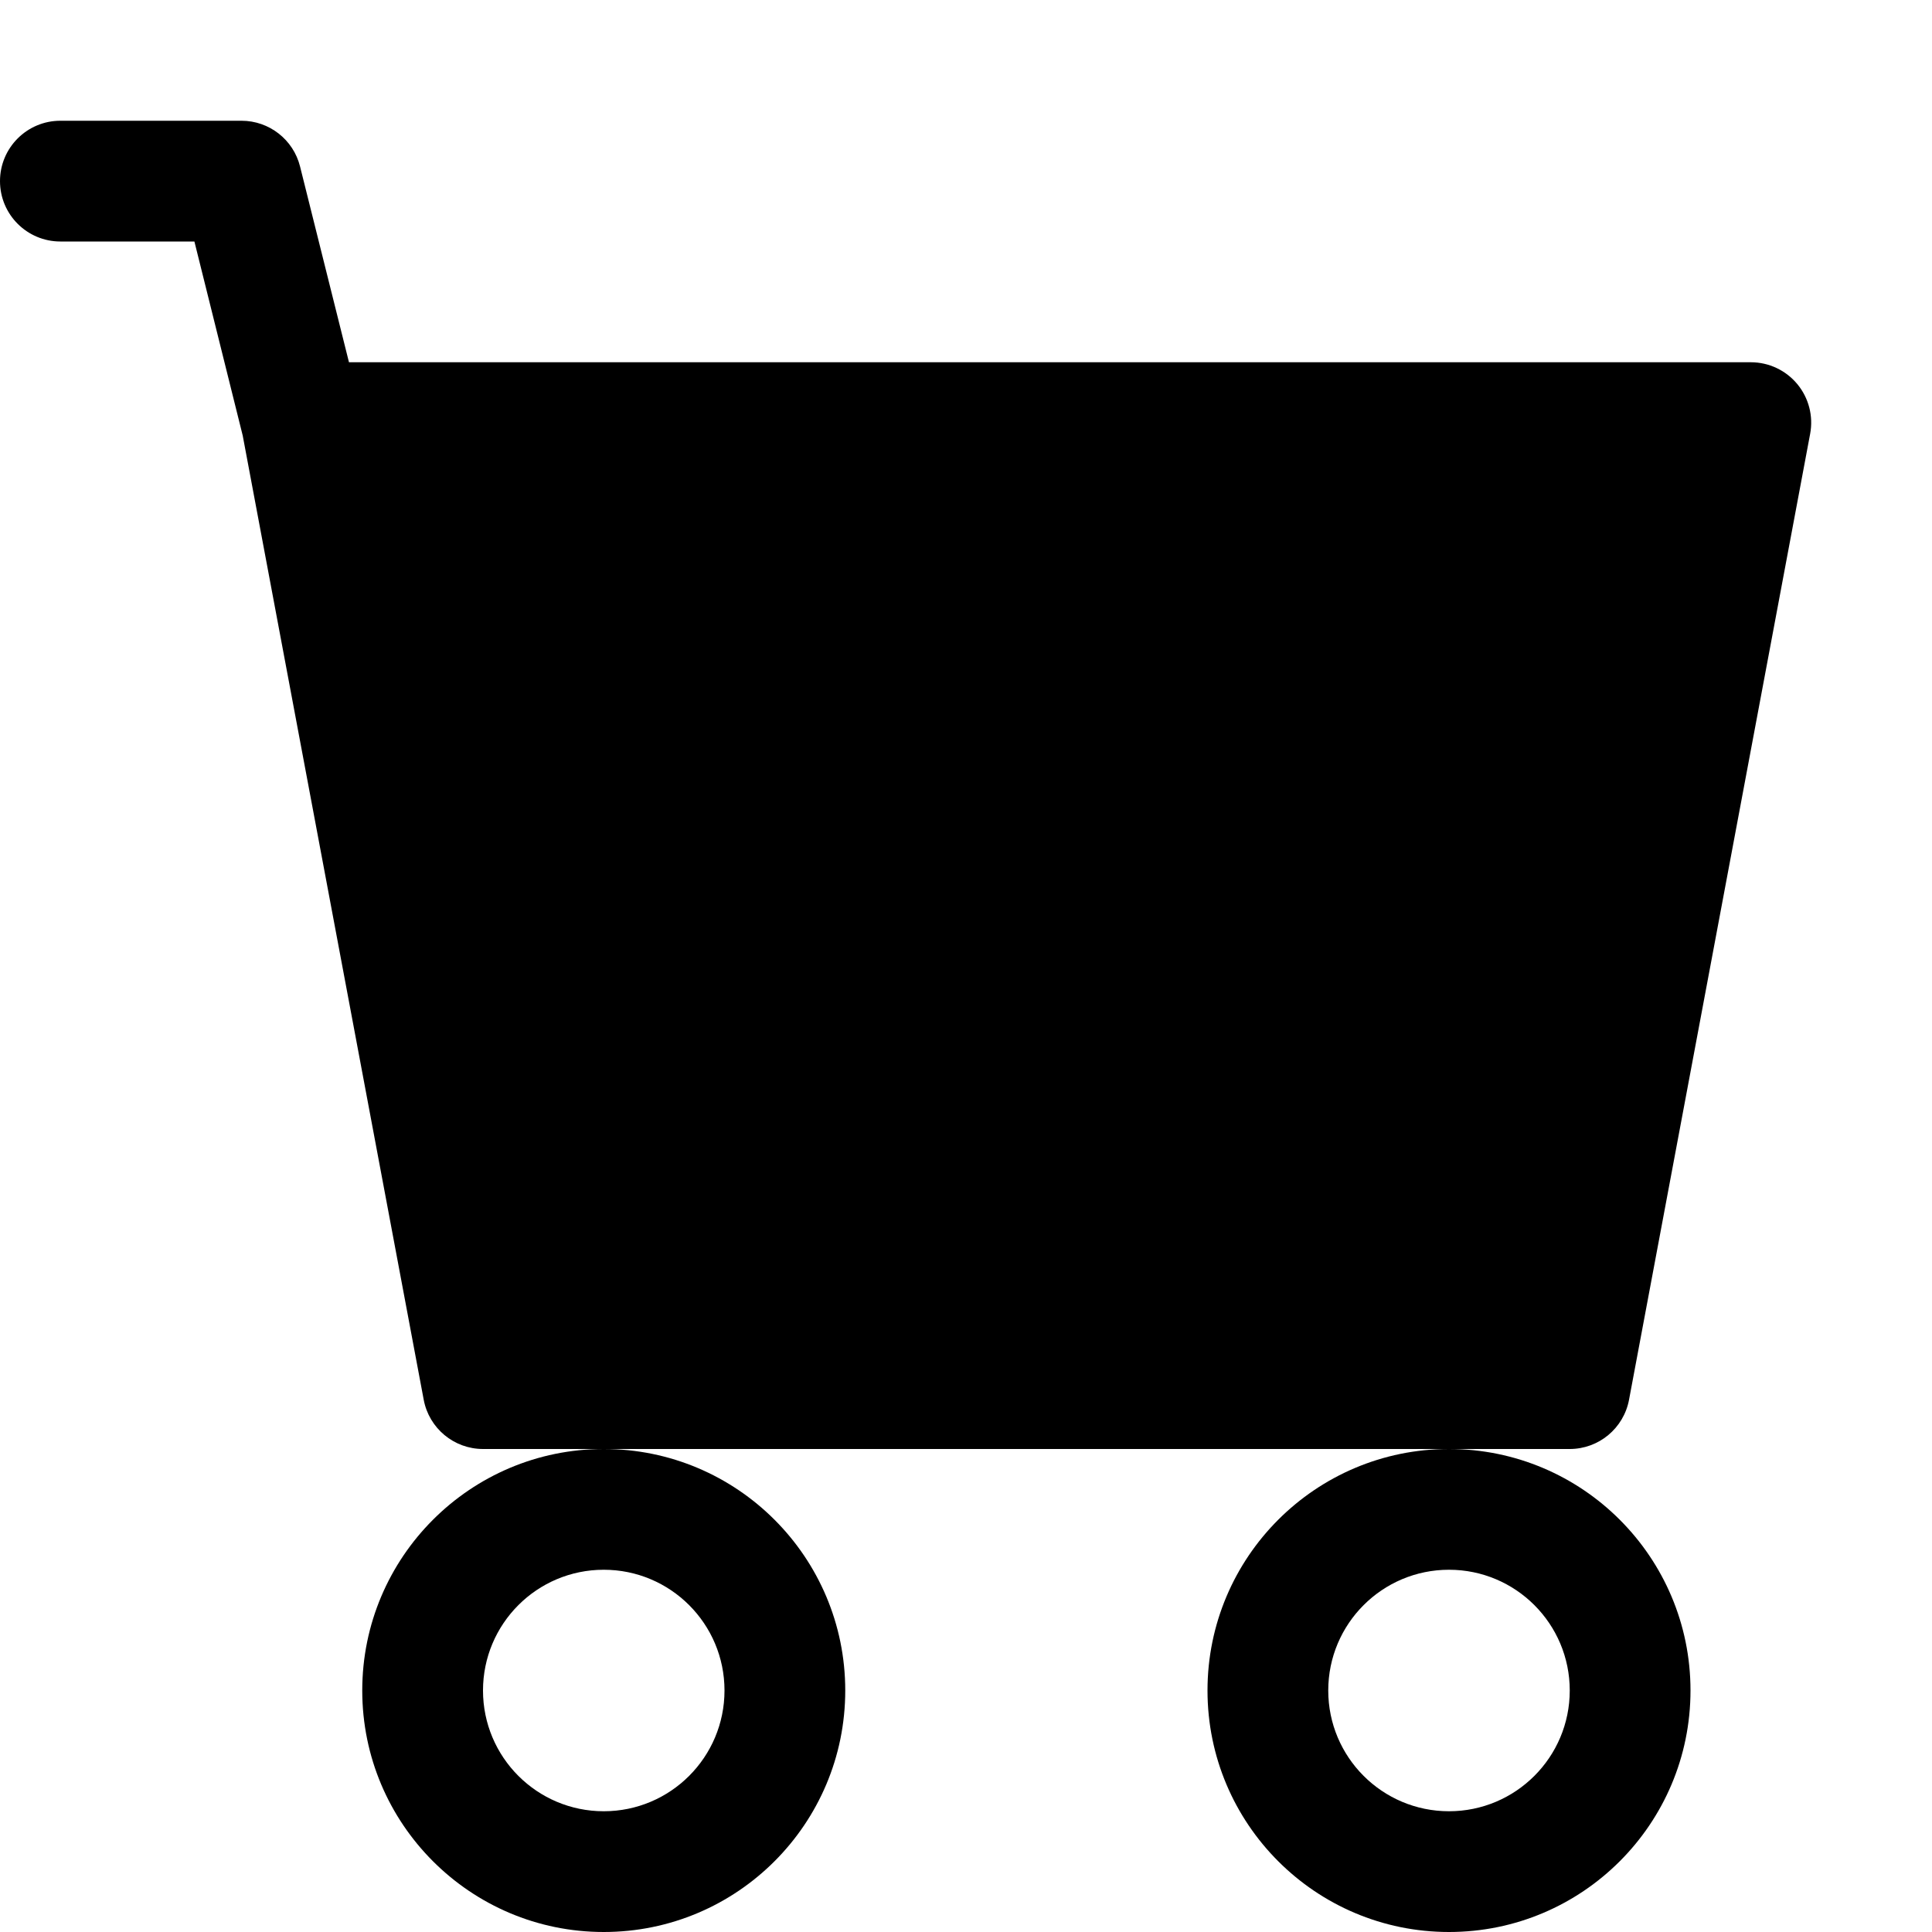
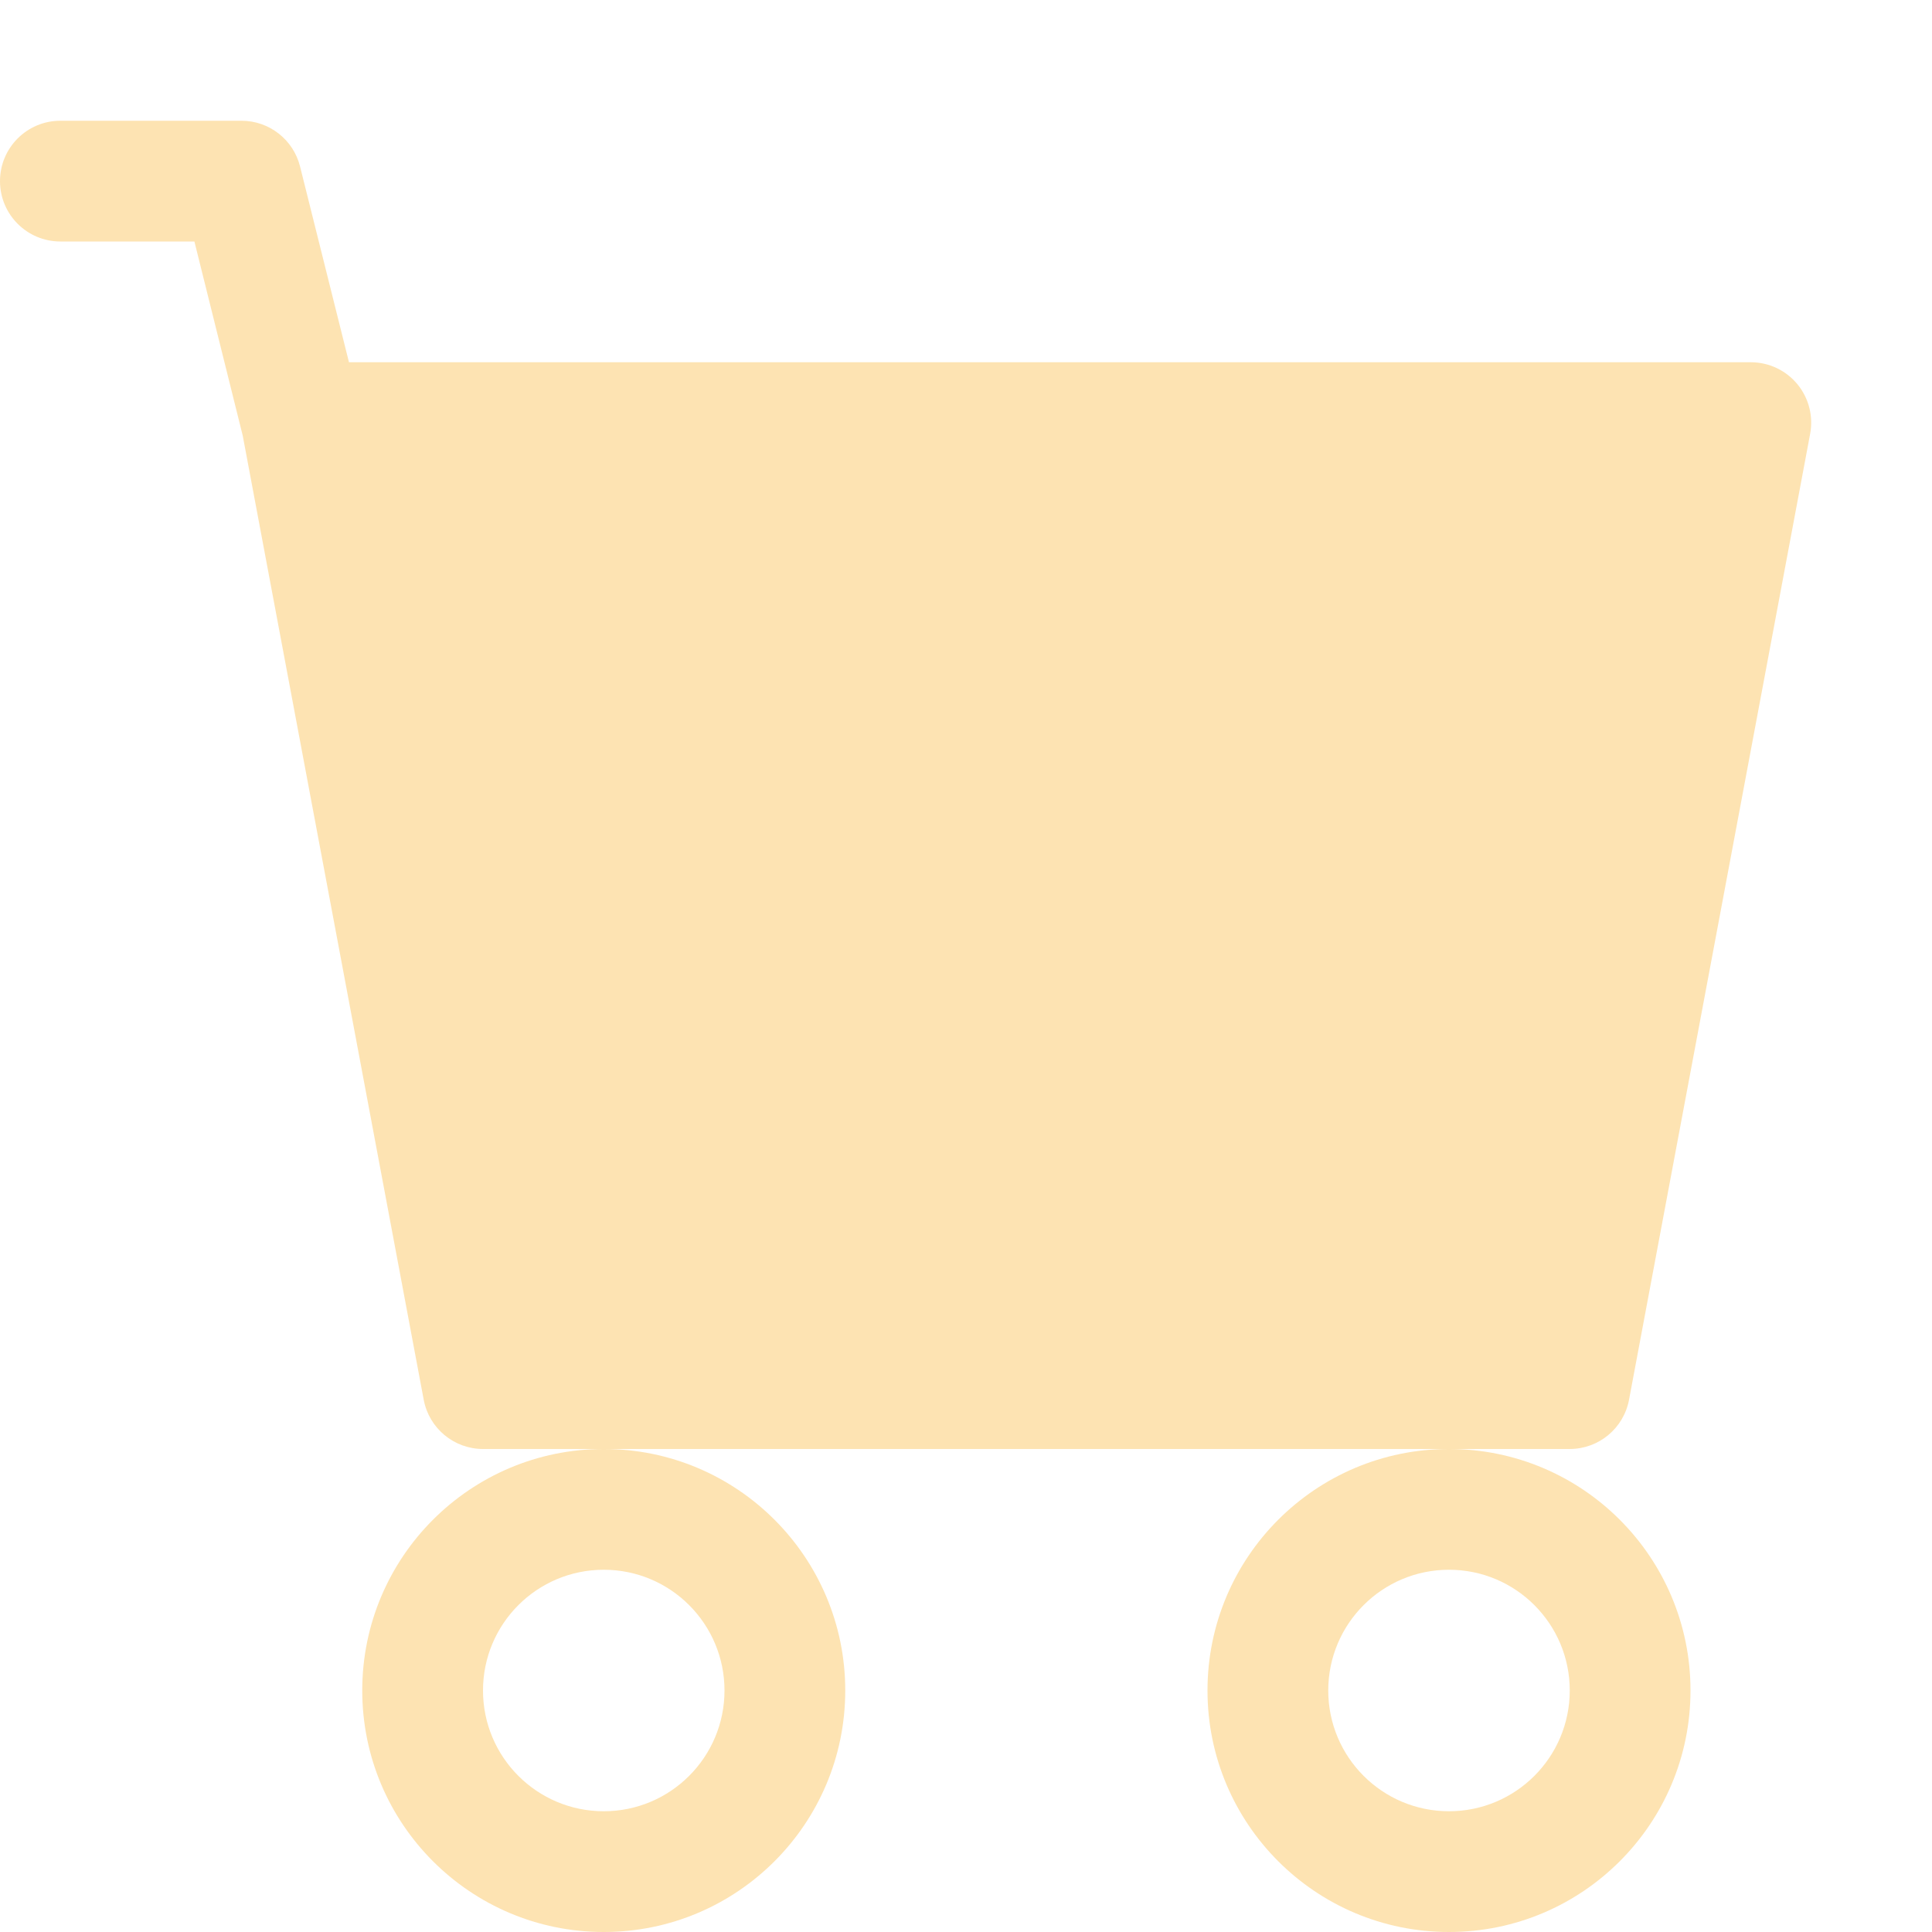
- <svg xmlns="http://www.w3.org/2000/svg" width="16" height="16" fill="currentColor" class="bi bi-cart-fill" viewBox="0 0 16 16">
+ <svg xmlns="http://www.w3.org/2000/svg" width="16" height="16" fill="#fde3b2" class="bi bi-cart-fill" viewBox="0 0 16 16">
  <path d="M0 1.5A.5.5 0 0 1 .5 1H2a.5.5 0 0 1 .485.379L2.89 3H14.5a.5.5 0 0 1 .491.592l-1.5 8A.5.5 0 0 1 13 12H4a.5.5 0 0 1-.491-.408L2.01 3.607 1.61 2H.5a.5.5 0 0 1-.5-.5M5 12a2 2 0 1 0 0 4 2 2 0 0 0 0-4m7 0a2 2 0 1 0 0 4 2 2 0 0 0 0-4m-7 1a1 1 0 1 1 0 2 1 1 0 0 1 0-2m7 0a1 1 0 1 1 0 2 1 1 0 0 1 0-2" />
</svg>
